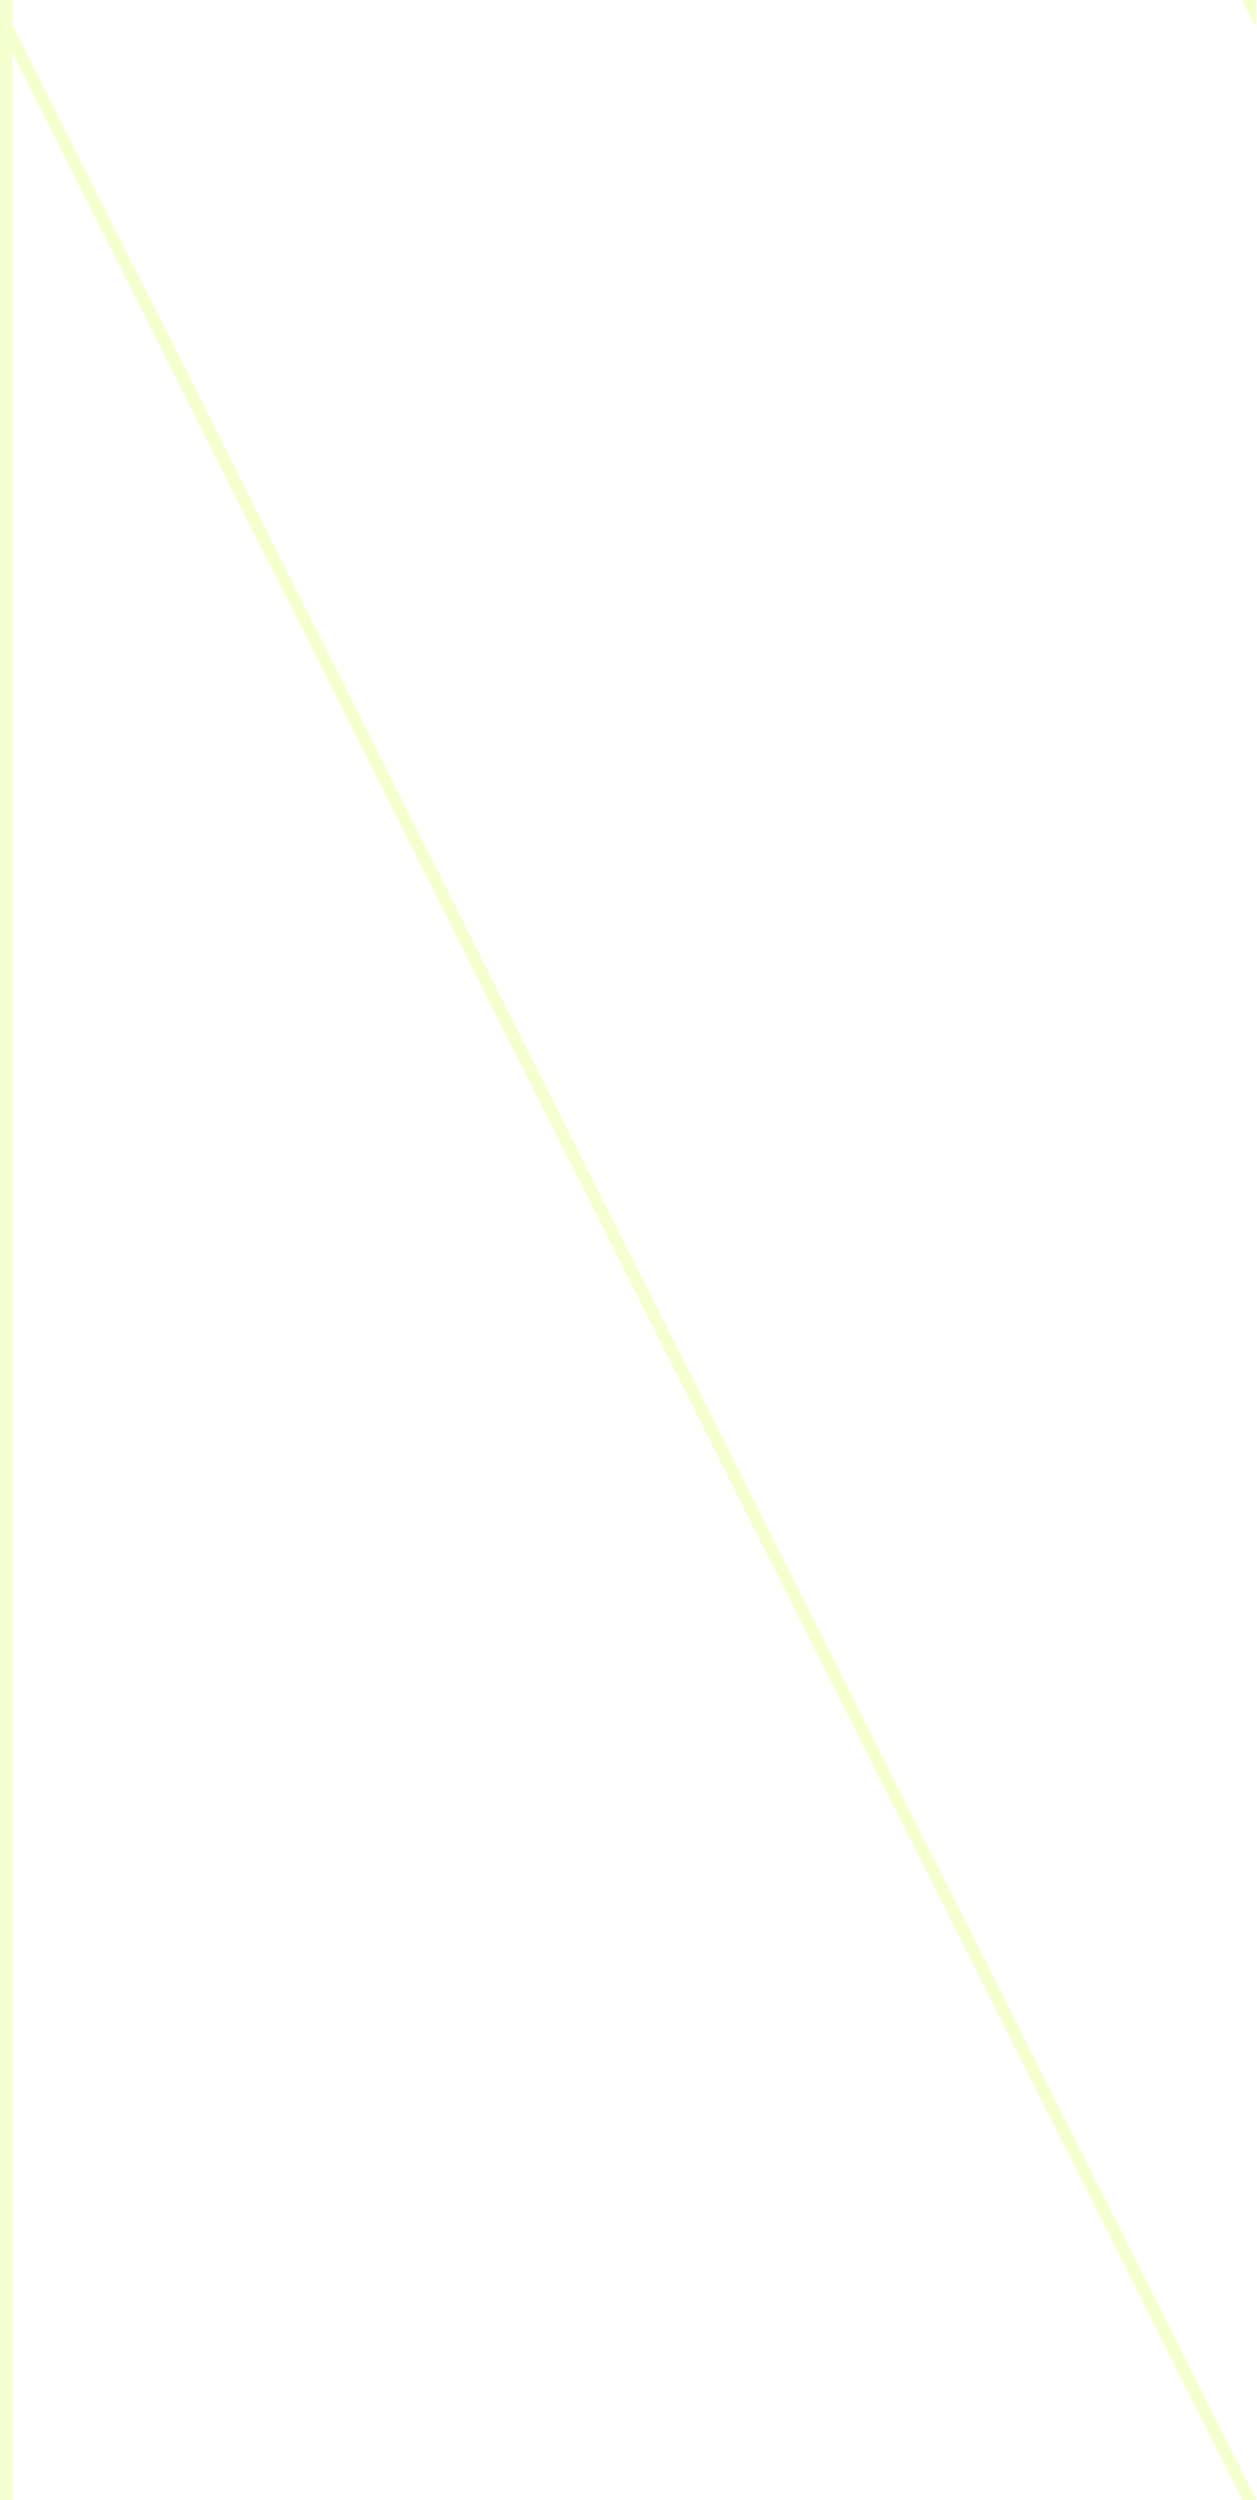
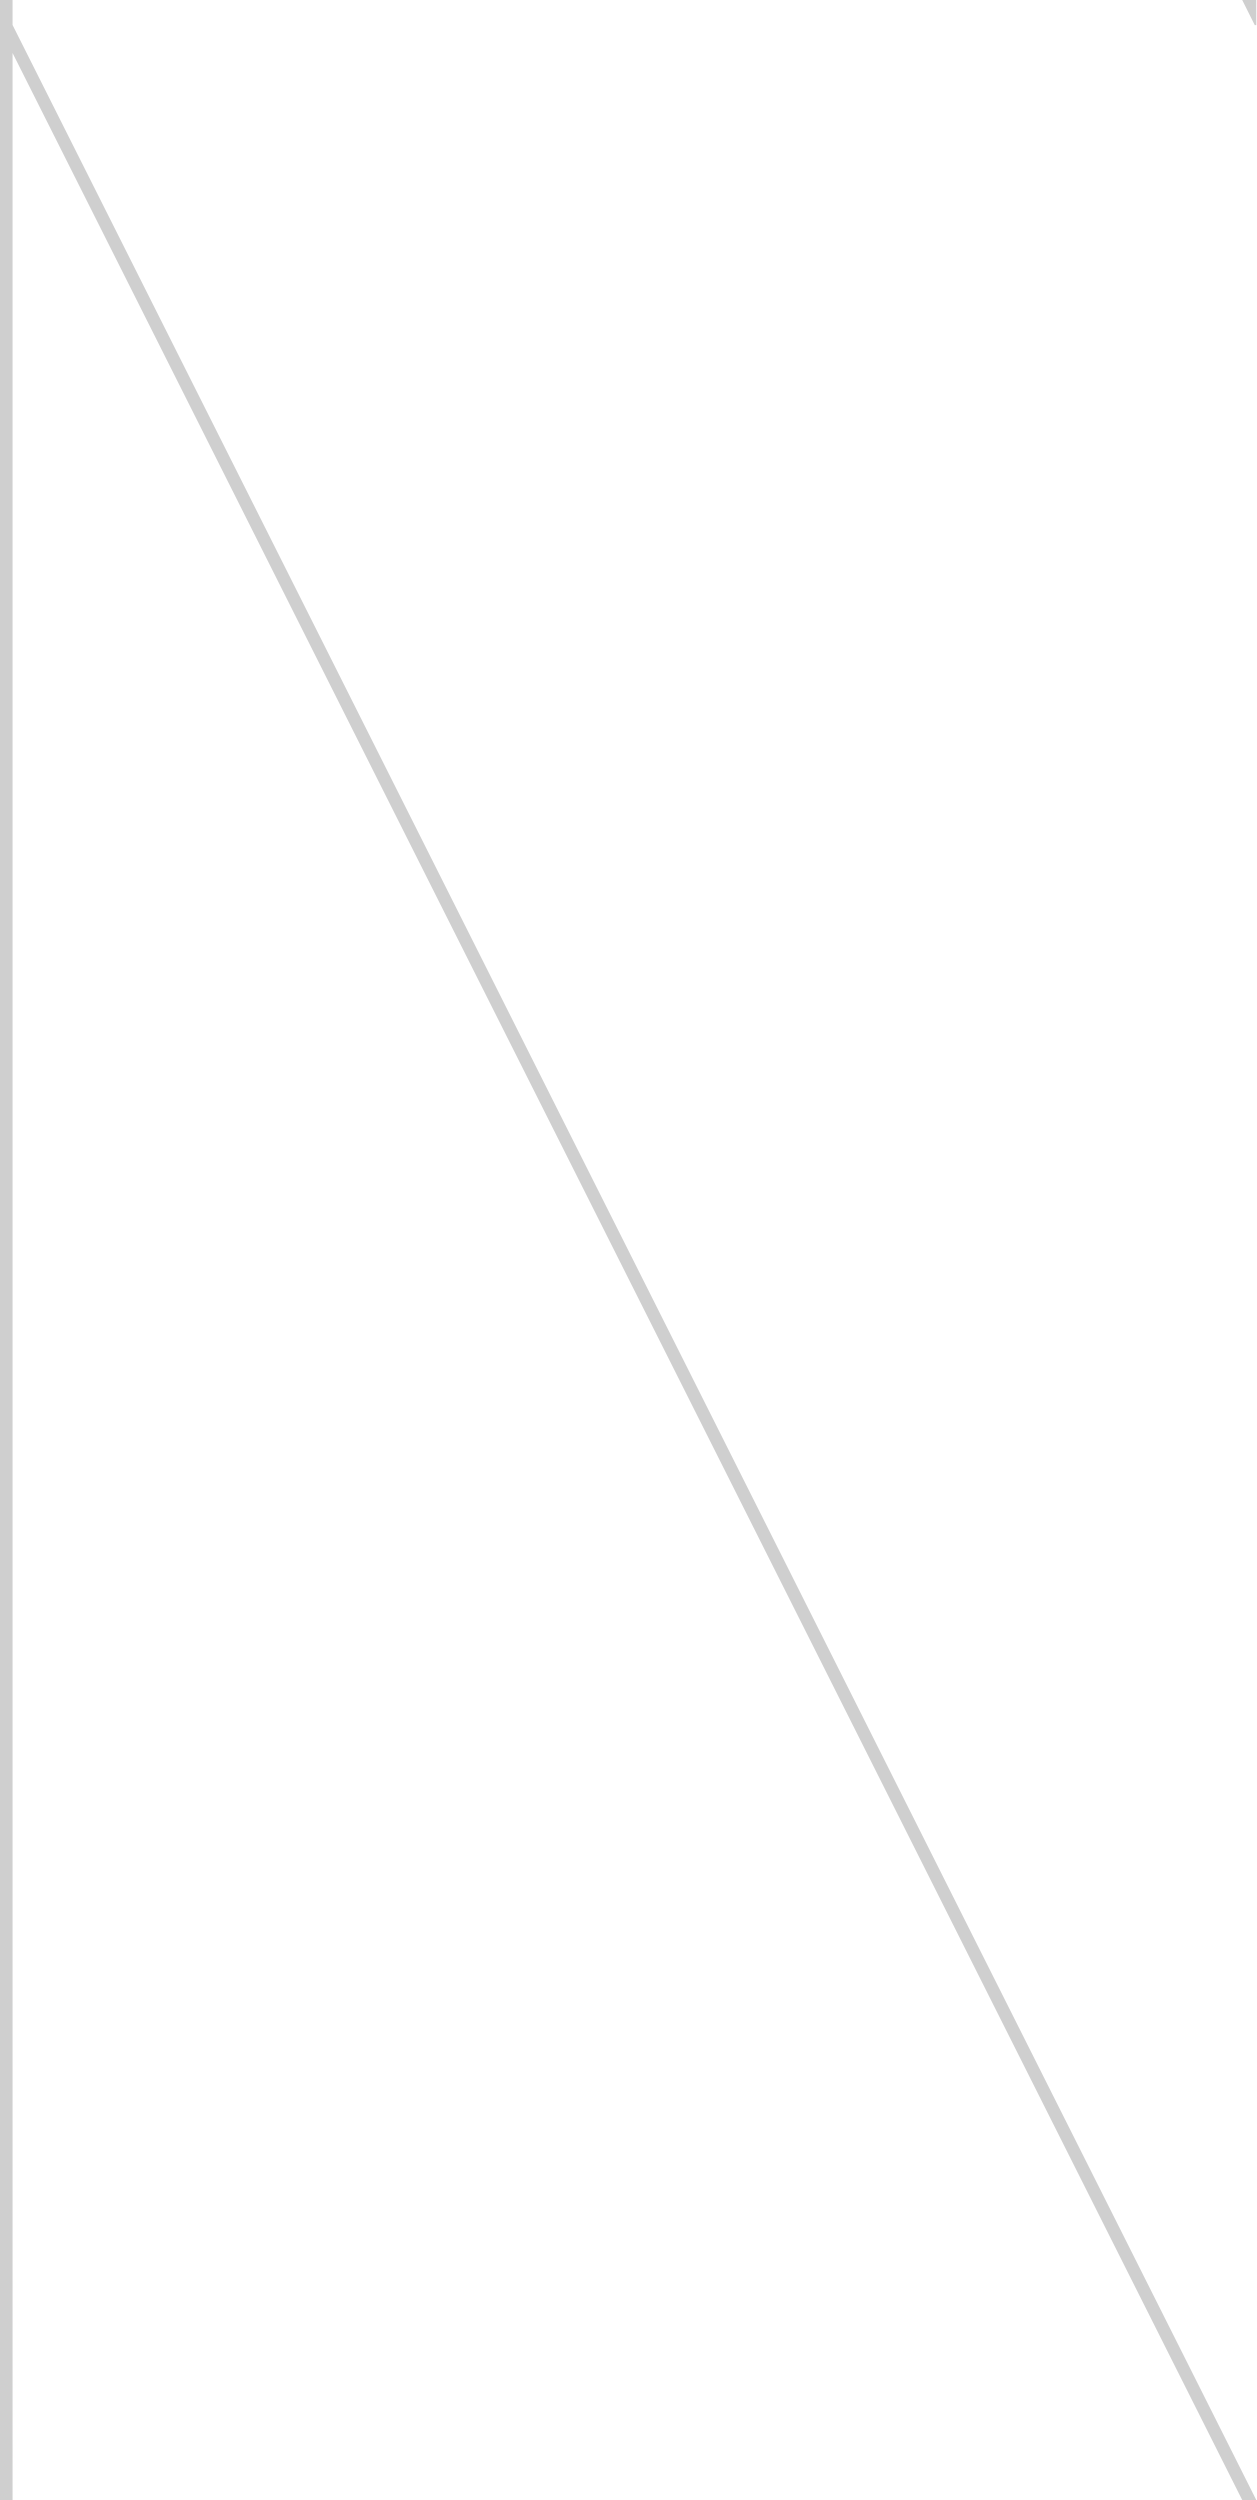
<svg xmlns="http://www.w3.org/2000/svg" width="100" height="199" viewBox="0 0 100 199">
-   <g fill="#cbfe00" fill-opacity="0.19">
+   <g fill="#000000" fill-opacity="0.19">
    <path d="M0 199V0h1v1.99L100 199h-1.12L1 4.22V199H0zM100 2h-.12l-1-2H100v2z" />
  </g>
</svg>
